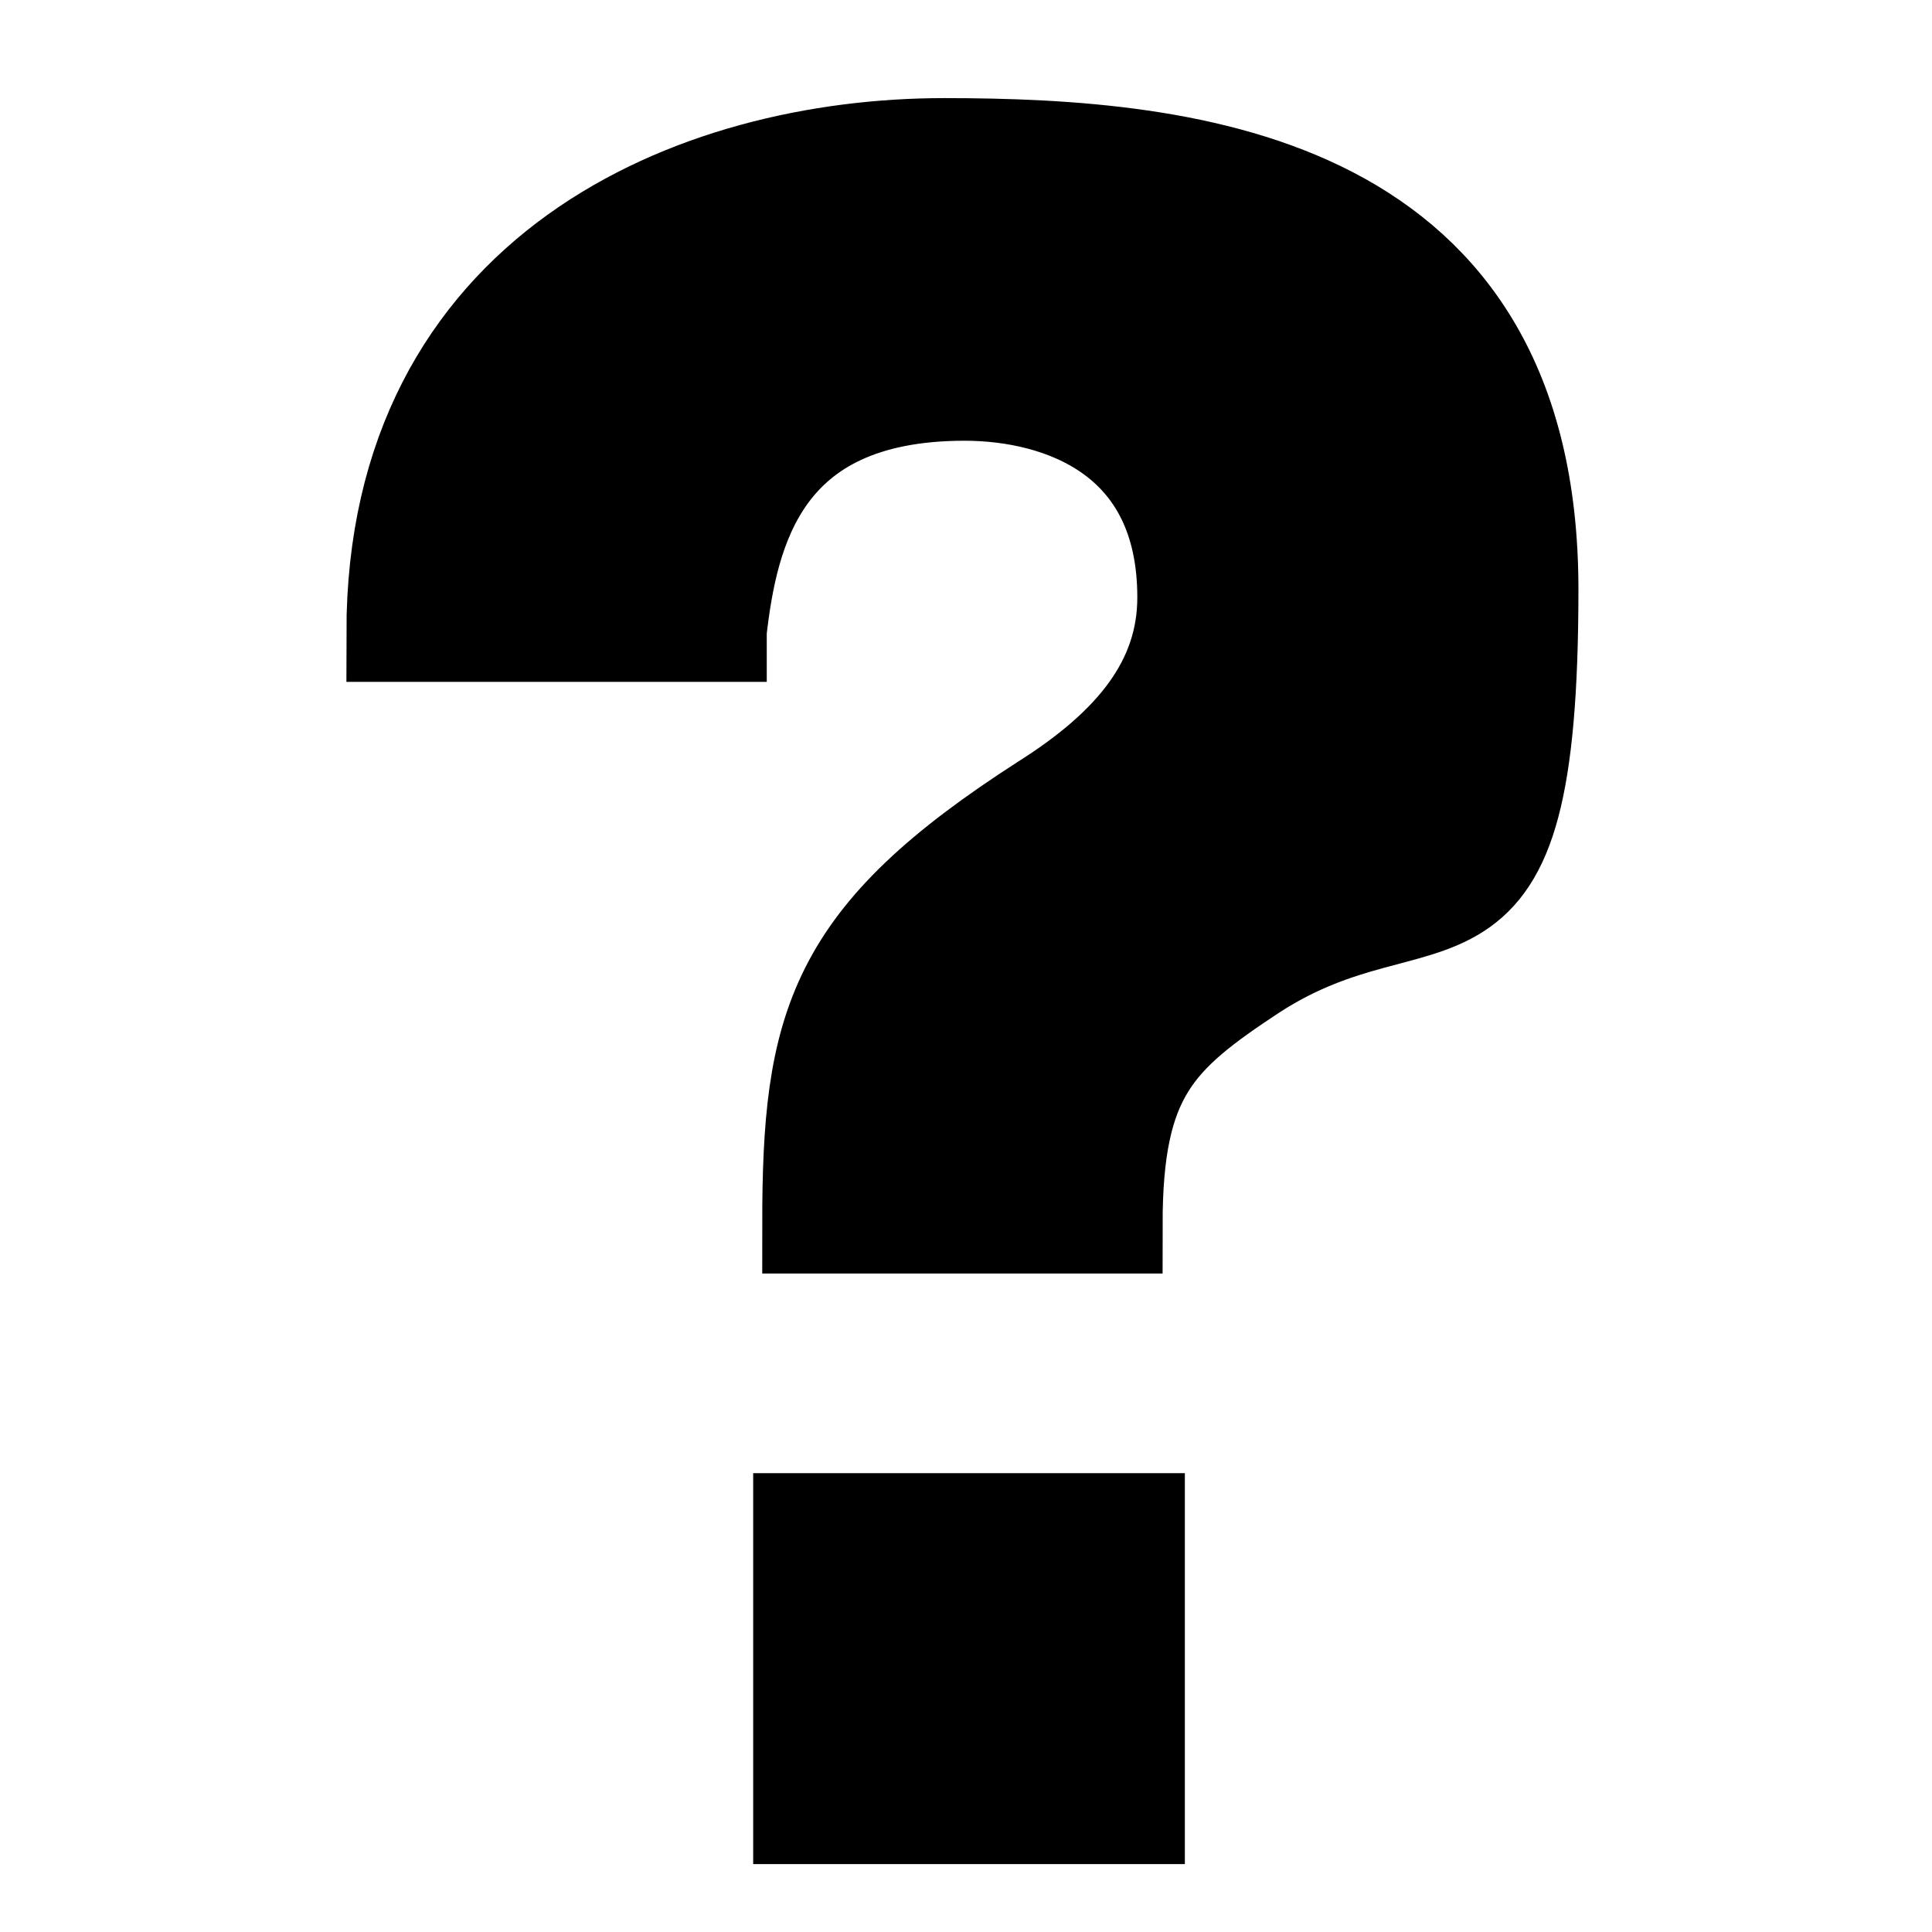
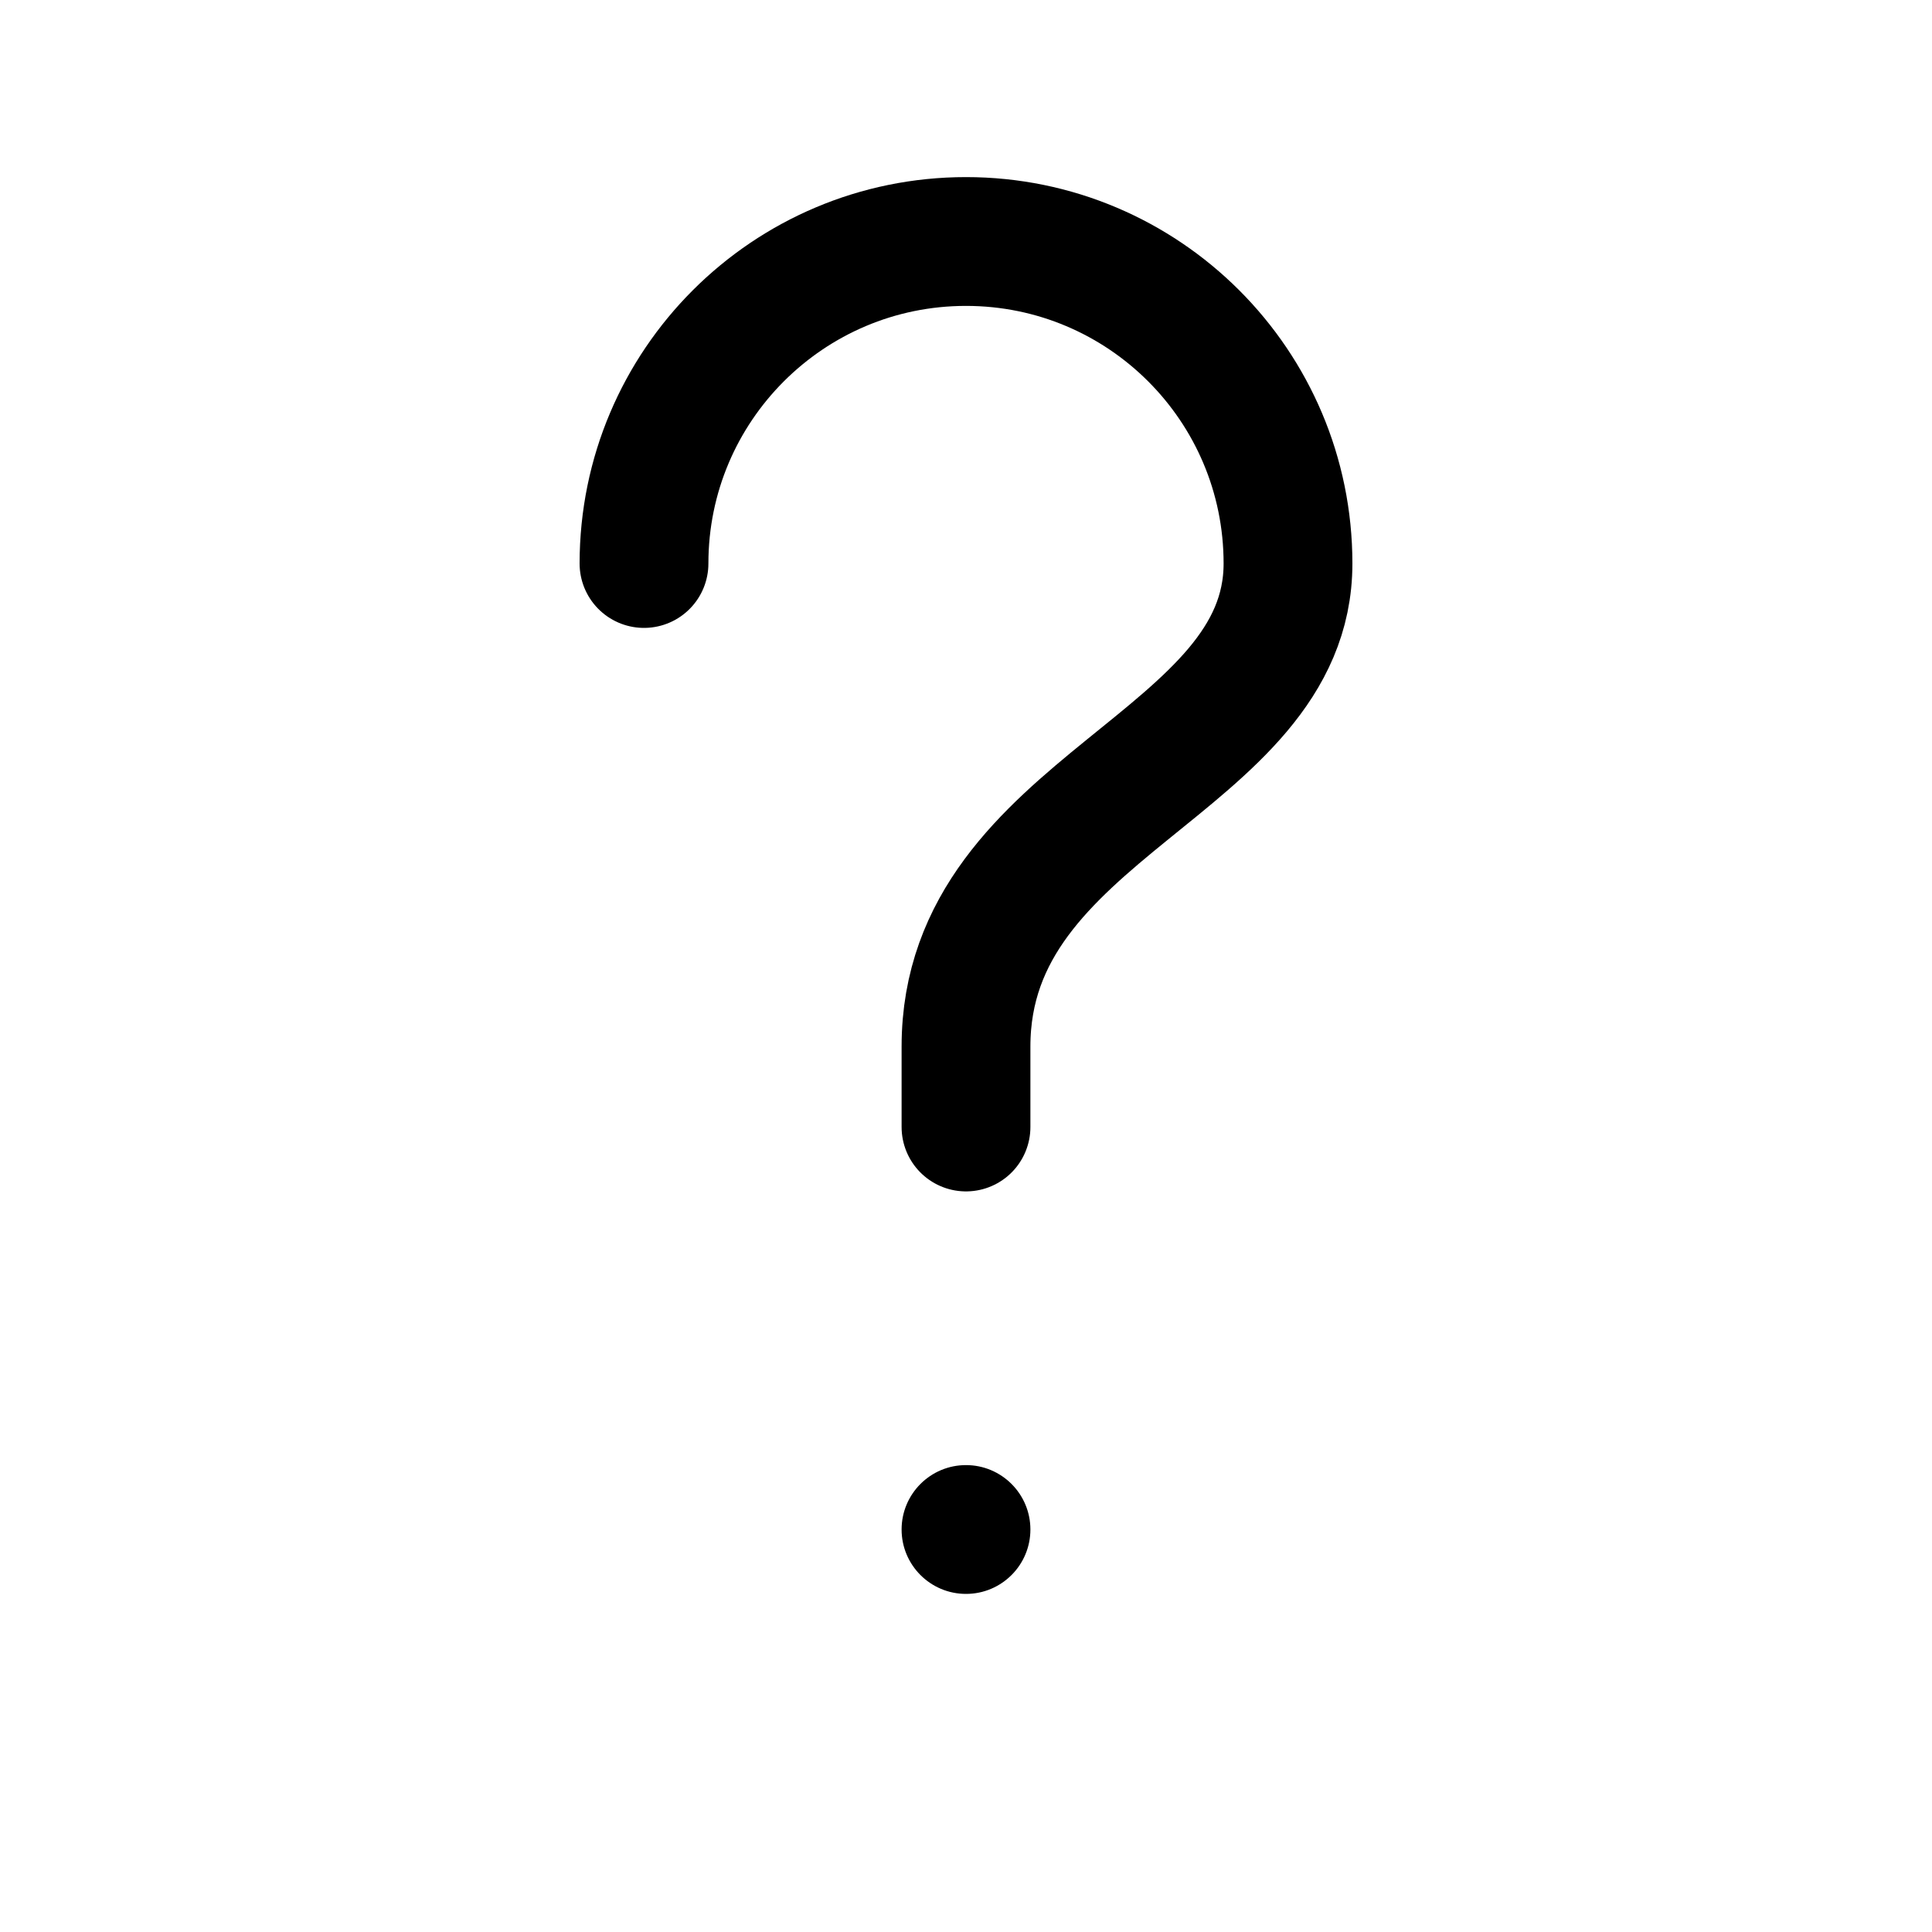
- <svg xmlns="http://www.w3.org/2000/svg" viewBox="0 0 512 512">
-   <path fill="#000000" stroke="#000000" stroke-width="26" stroke-miterlimit="10" d="M215,324.5c0-52.8,6.1-75.9,61.8-111.7,23.6-14.9,37.6-31.9,37.6-54.5,0-42.9-33.3-54.5-58.8-54.5-54.5,0-62.4,37.4-65.4,63.3v.6h-85.4c0-95.7,79.3-128.7,145.4-128.7s155.1,9.4,155.1,117.2-26.7,71-73.3,101.2c-26,17.1-36.9,27.5-36.9,67.1h-80ZM301,481h-88.4v-77.6h88.4v77.6Z" />
+ <svg xmlns="http://www.w3.org/2000/svg" viewBox="0 0 24 24" fill="none" stroke="#000000" stroke-width="1.6" stroke-linecap="round" stroke-linejoin="round">
+   <path d="M8 7a4 4 0 0 1 8 0c0 2.5-4 3-4 6v1" />
+   <circle cx="12" cy="19" r=".8" fill="#000000" stroke="none" />
</svg>
